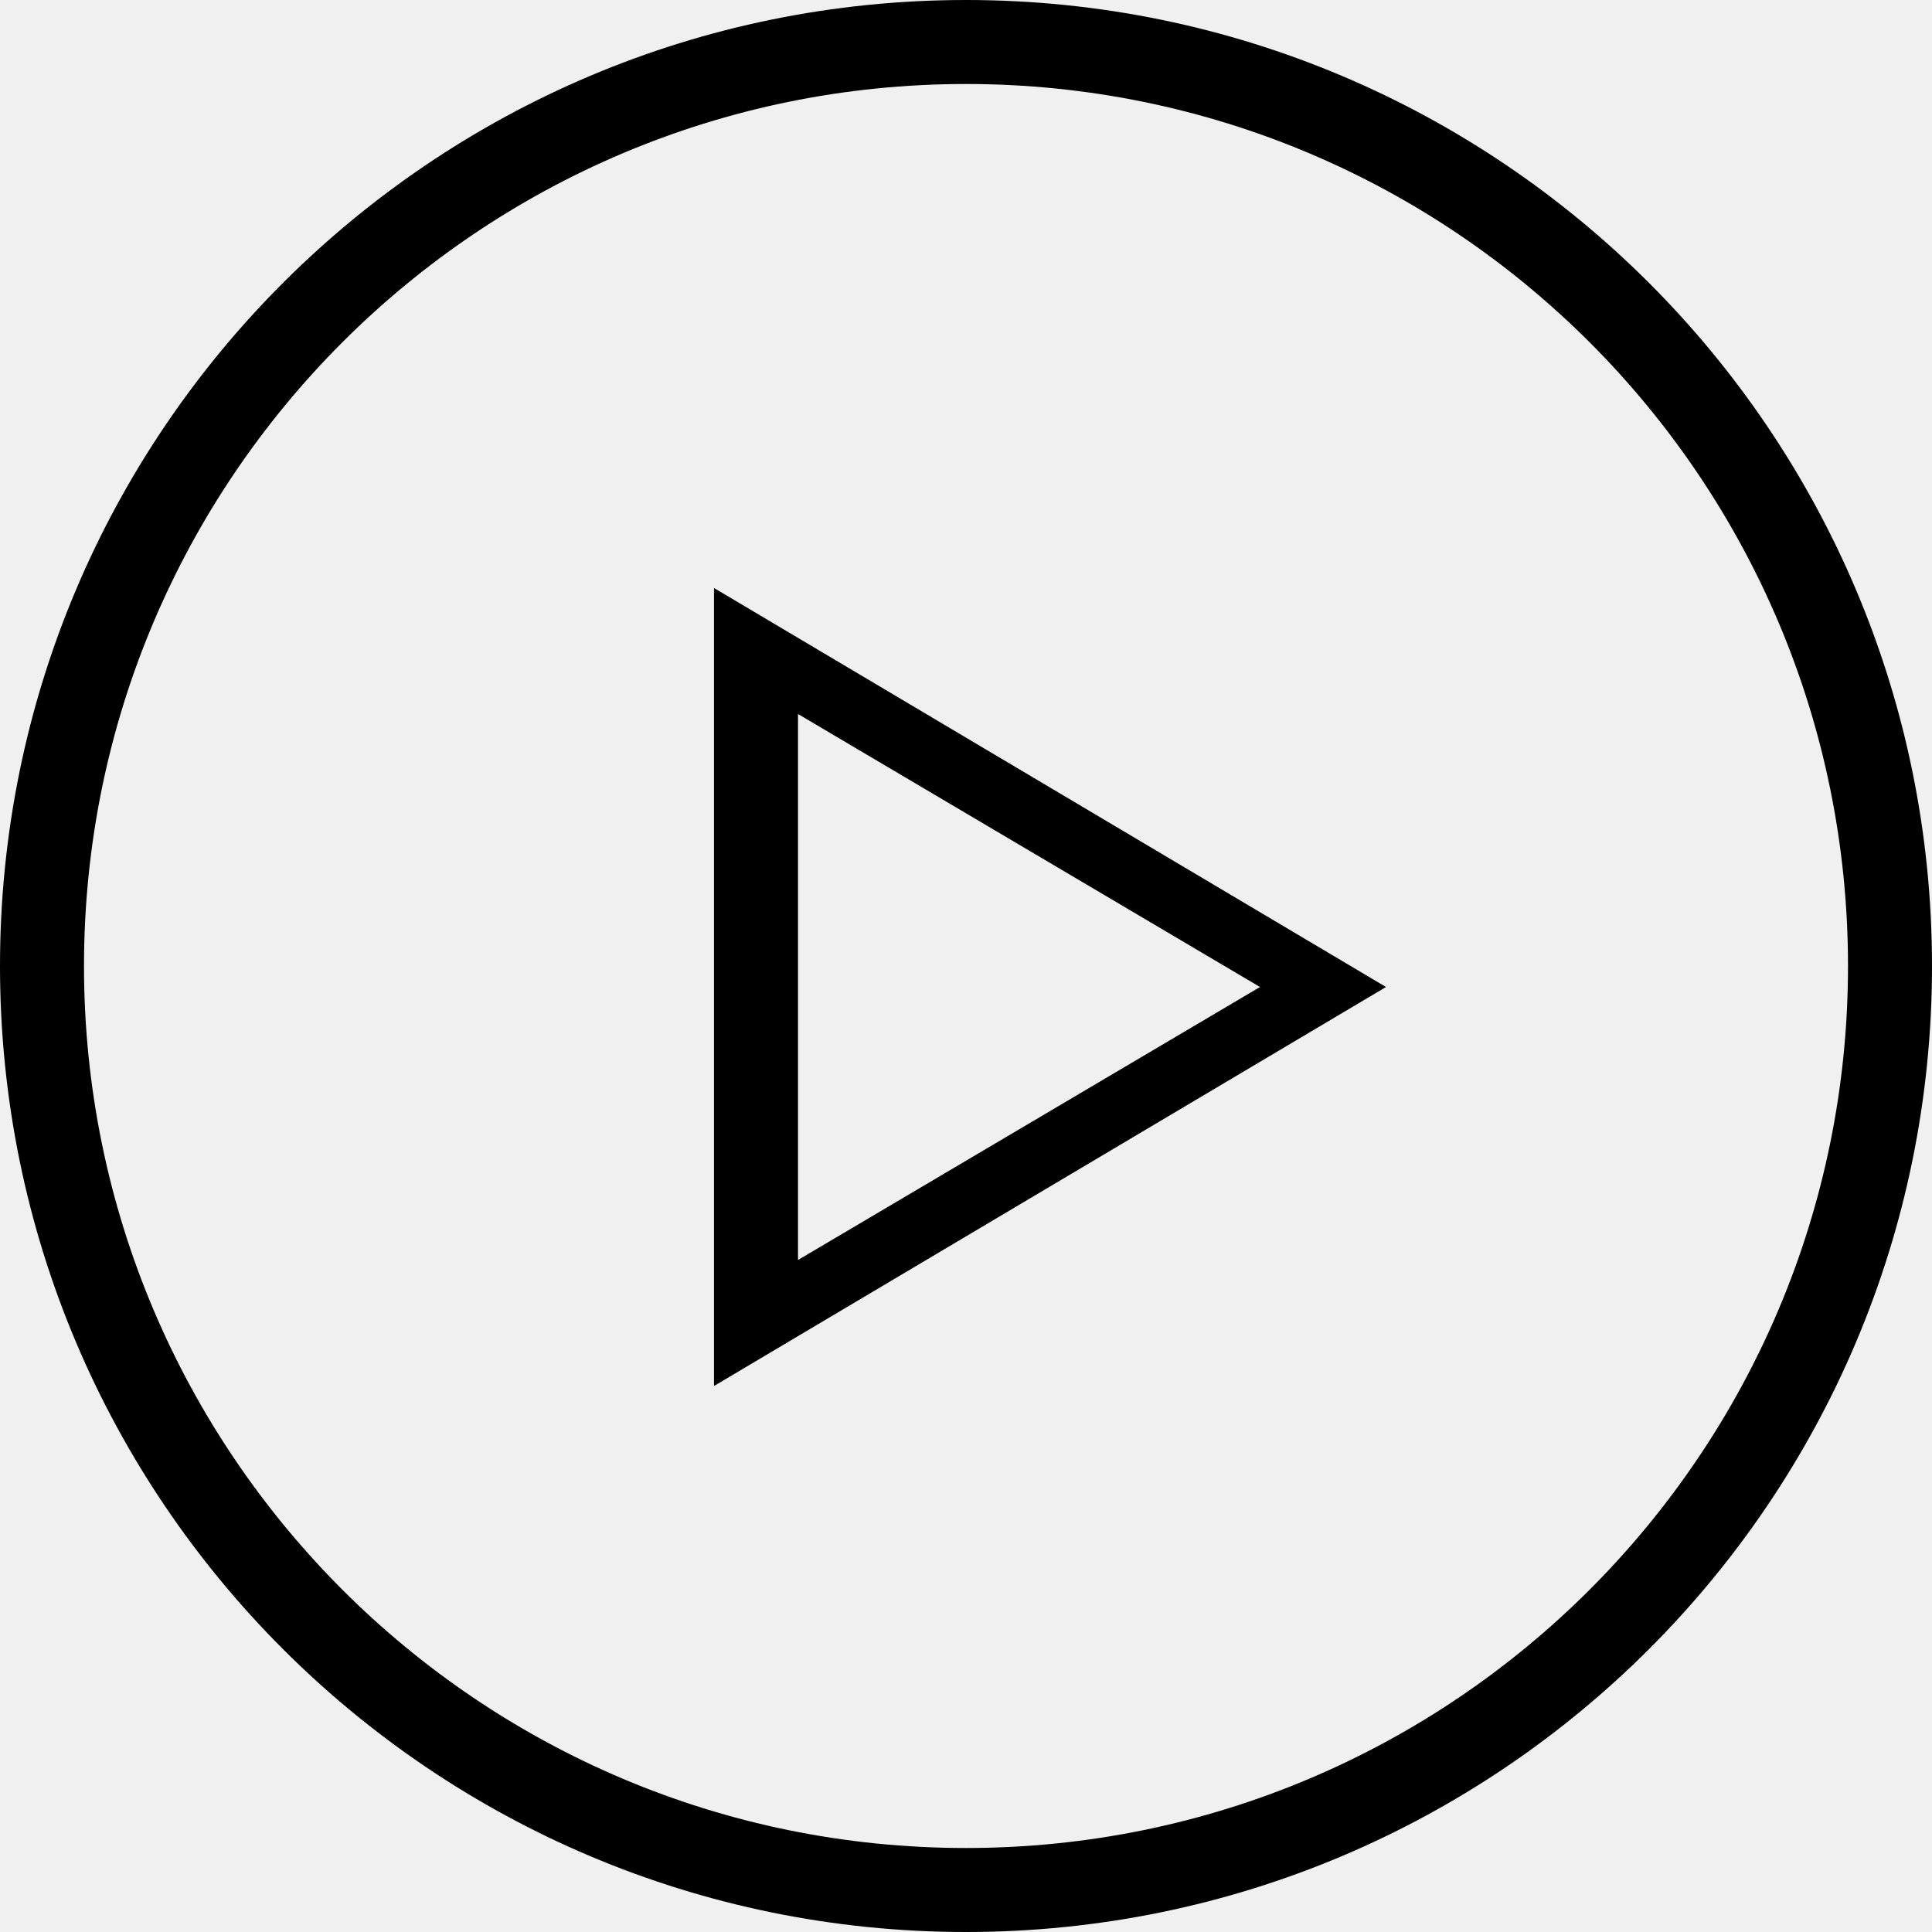
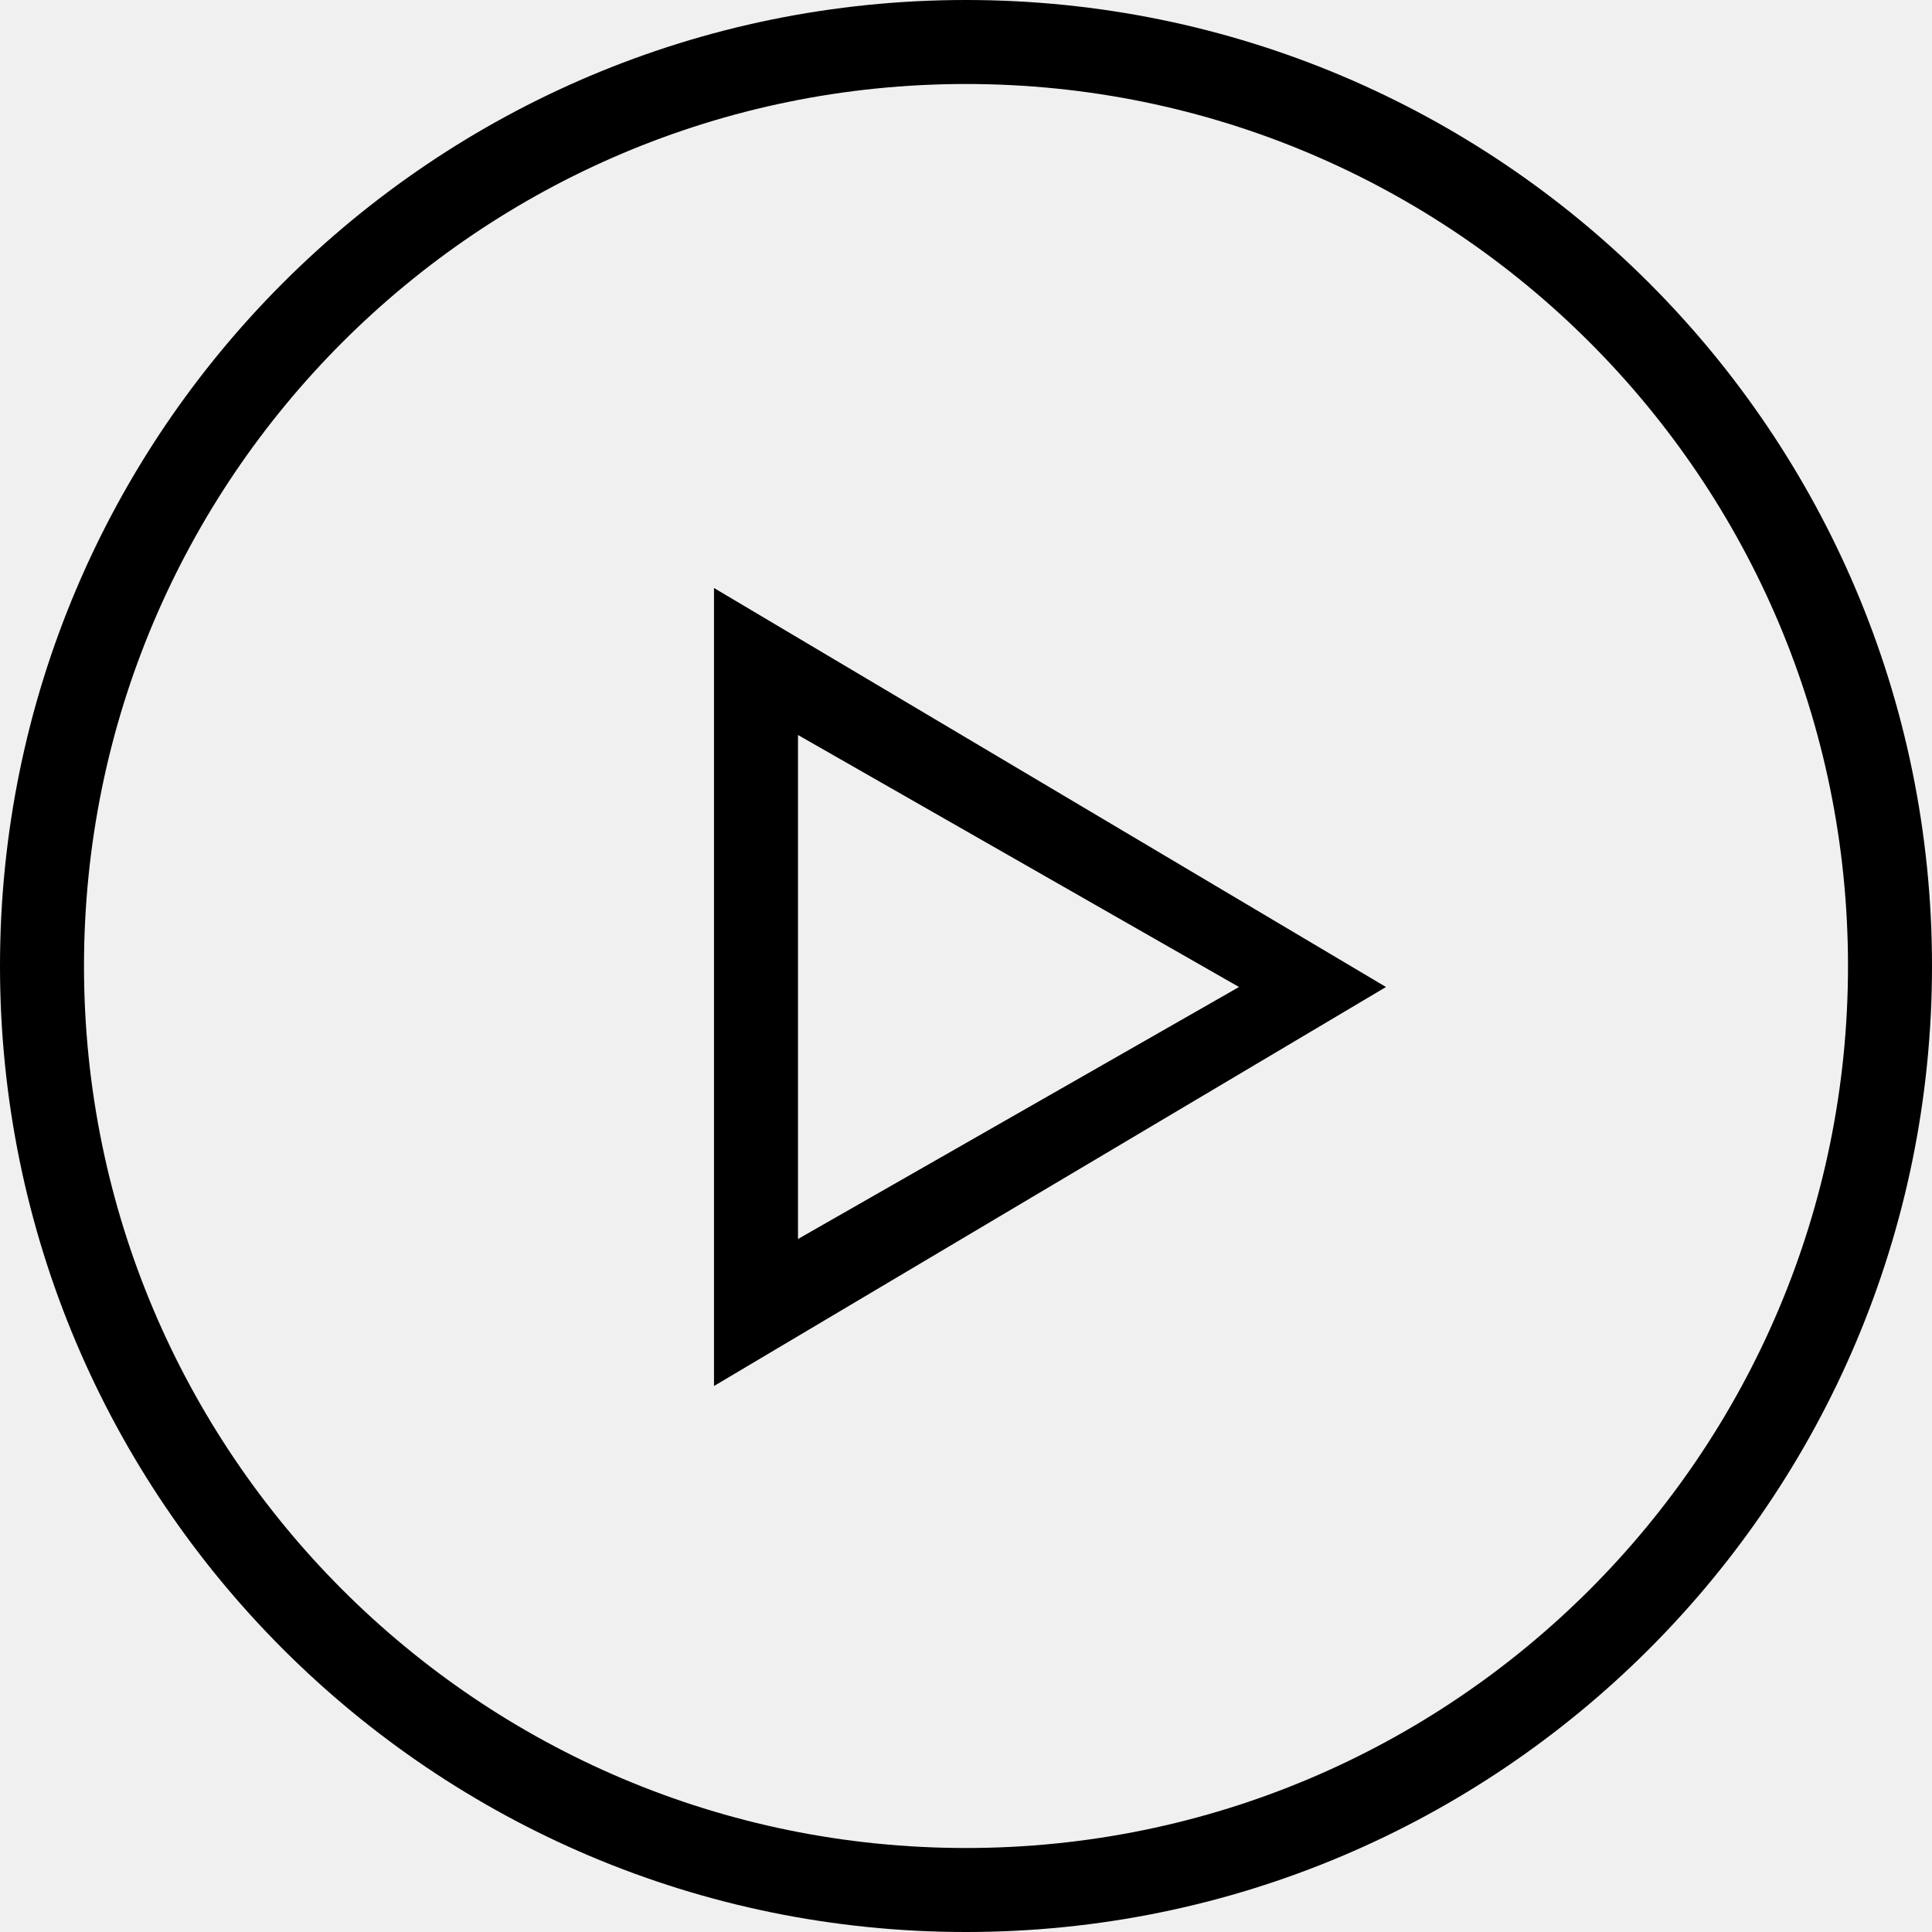
<svg xmlns="http://www.w3.org/2000/svg" xmlns:xlink="http://www.w3.org/1999/xlink" width="46px" height="46px" viewBox="0 0 46 46" version="1.1">
  <defs>
-     <path d="M23,46 C10.303,46 0,35.708 0,23 C0,10.292 10.303,0 23,0 C35.697,0 46,10.292 46,23 C46,35.708 35.697,46 23,46 Z M23,44 C34.603,44 44,34.593 44,23 C44,11.407 34.603,2 23,2 C11.397,2 2,11.407 2,23 C2,34.593 11.397,44 23,44 Z M19,17 L19,30 L30,23.5 L19,17 Z M17,33 L17,14 L33,23.5 L17,33 Z" id="path-1" />
+     <path d="M23,46 C10.303,46 0,35.708 0,23 C0,10.292 10.303,0 23,0 C35.697,0 46,10.292 46,23 C46,35.708 35.697,46 23,46 Z M23,44 C34.603,44 44,34.593 44,23 C44,11.407 34.603,2 23,2 C11.397,2 2,11.407 2,23 C2,34.593 11.397,44 23,44 Z M19,17.5 L19,29.5 L29.5,23.5 L19,17.5 Z M17,33 L17,14 L33,23.5 L17,33 Z" id="path-1" />
  </defs>
-   <g id="SoundPlay" stroke="none" stroke-width="1" fill="none" fill-rule="evenodd">
-     <mask id="mask-2" fill="white">
-       <use xlink:href="#path-1" />
-     </mask>
-     <use id="Oval-4" fill="#000000" fill-rule="nonzero" xlink:href="#path-1" />
+   <g id="Library" stroke="none" stroke-width="1" fill="none" fill-rule="evenodd">
+     <g id="SoundPlay">
+       <mask id="mask-2" fill="white">
+         <use xlink:href="#path-1" />
+       </mask>
+       <use id="Oval-4" fill="#000000" fill-rule="nonzero" xlink:href="#path-1" />
+     </g>
  </g>
</svg>
